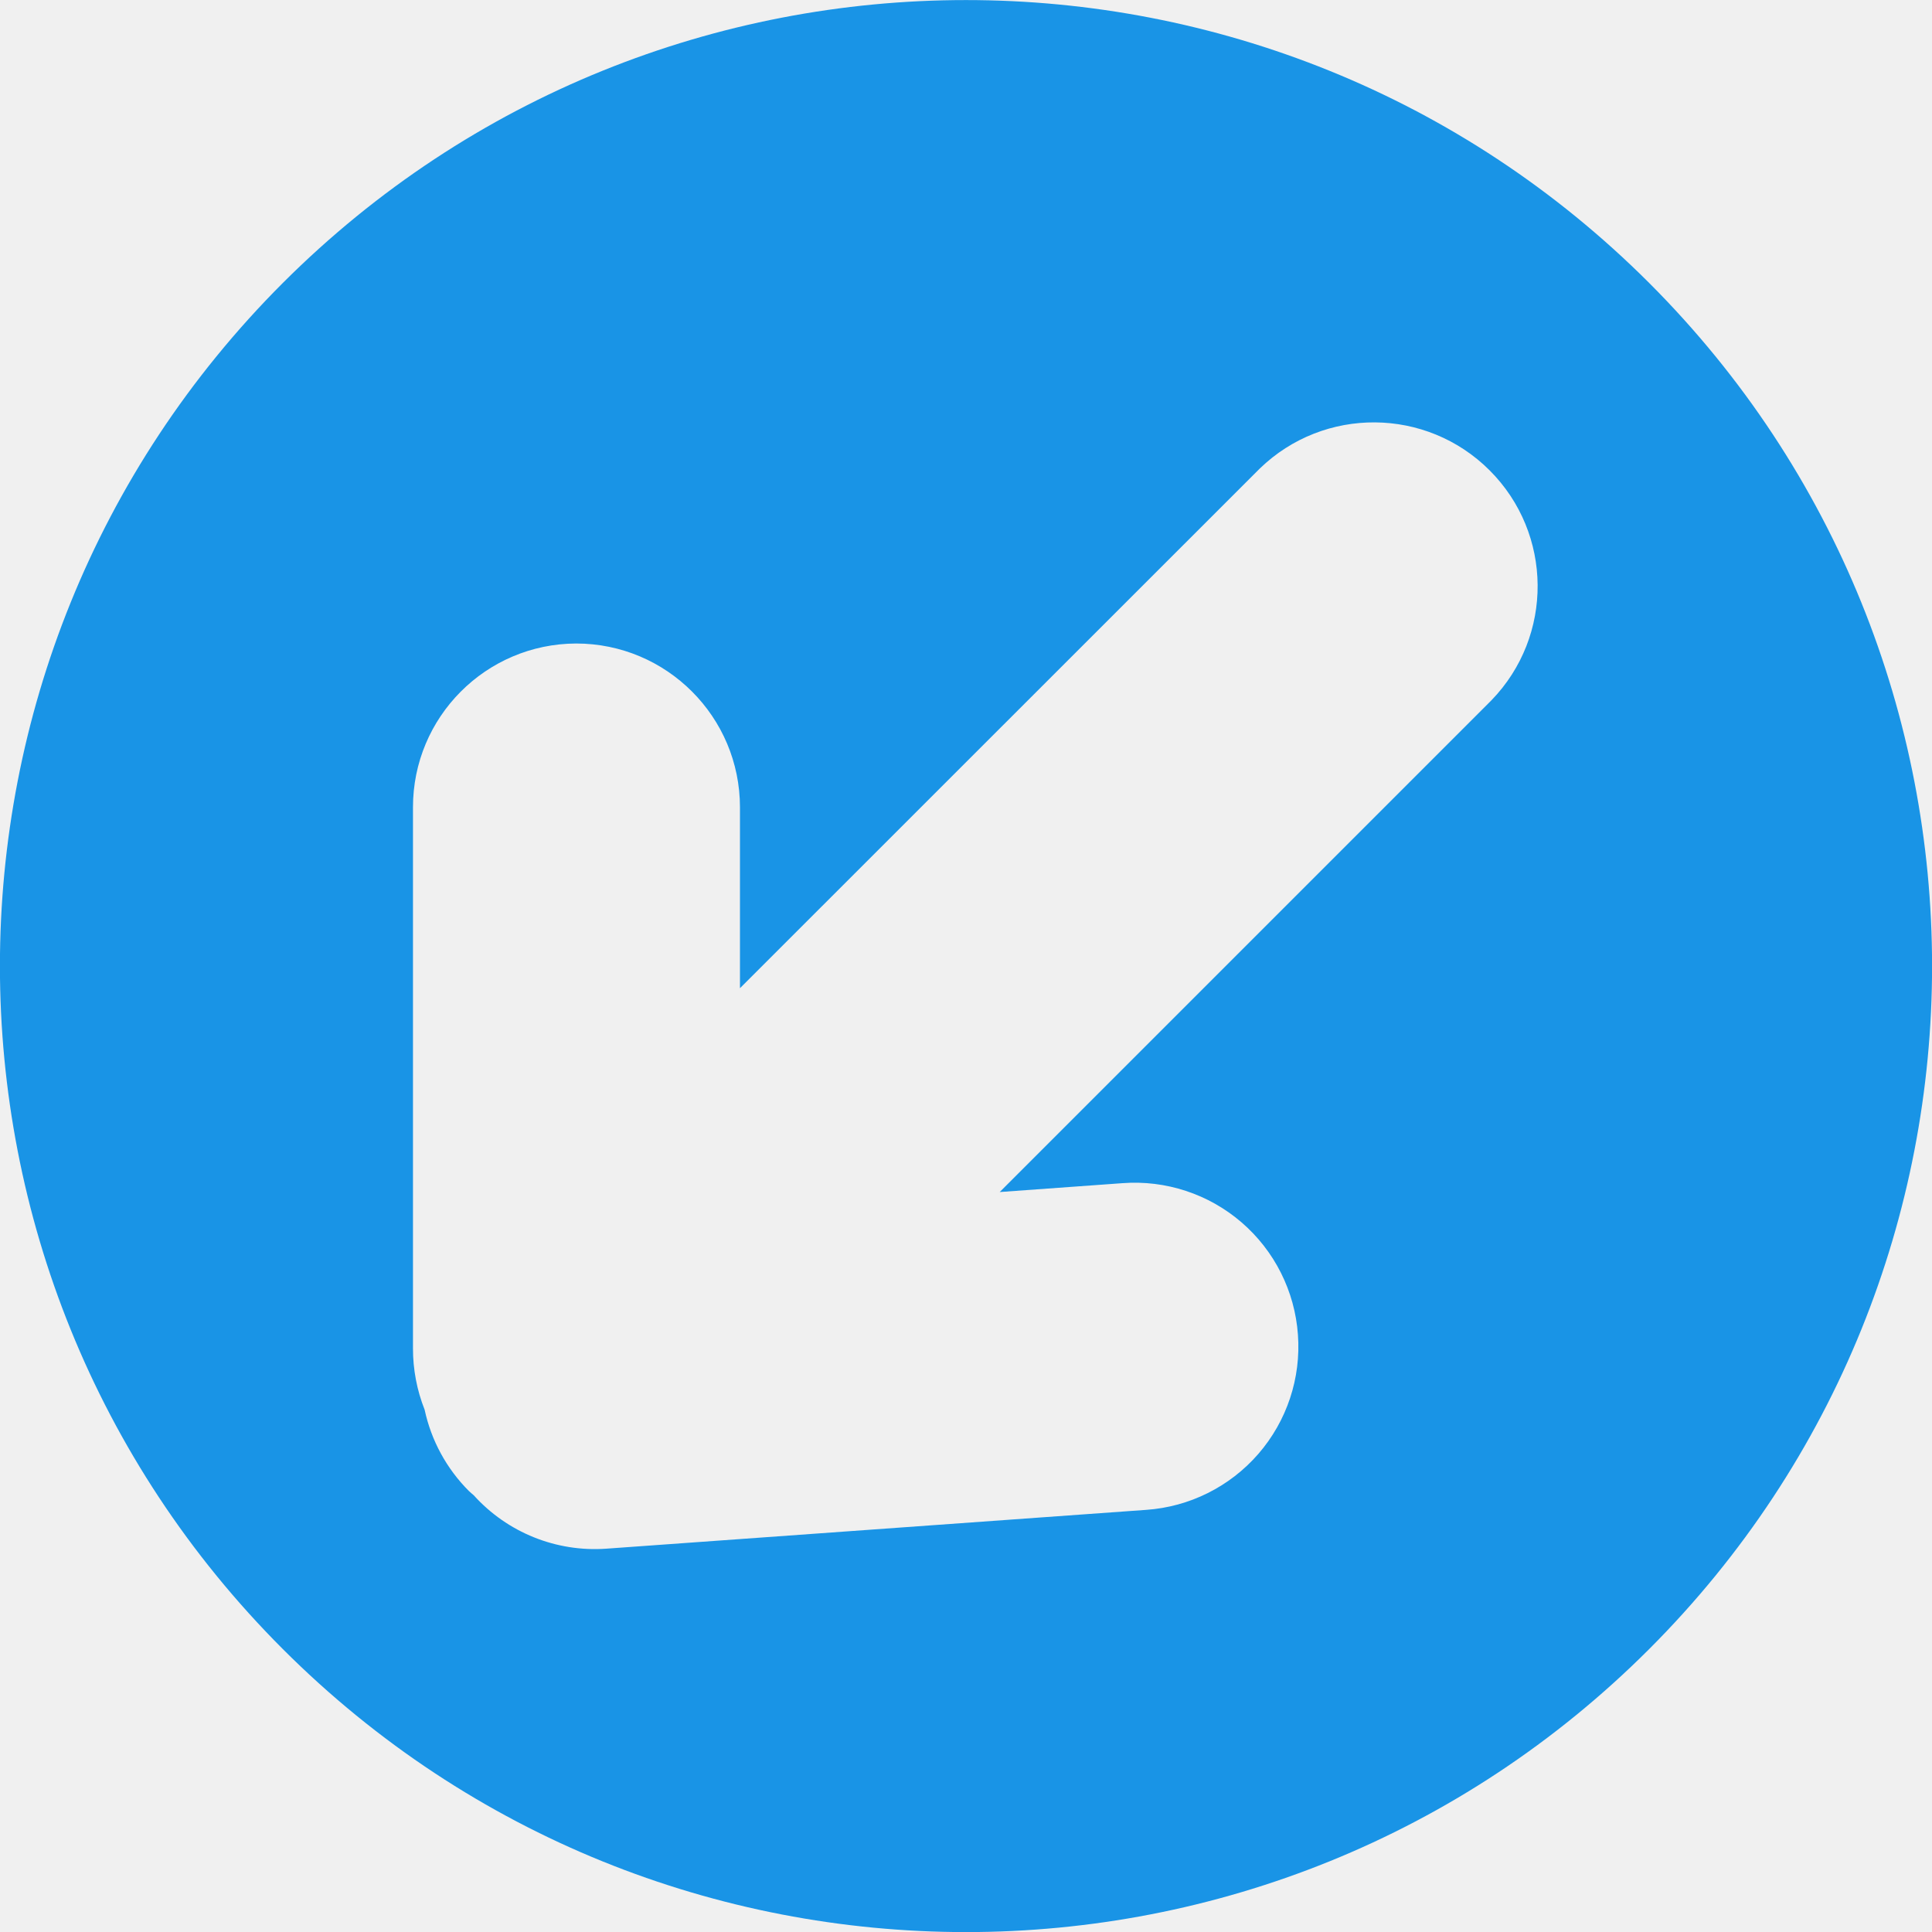
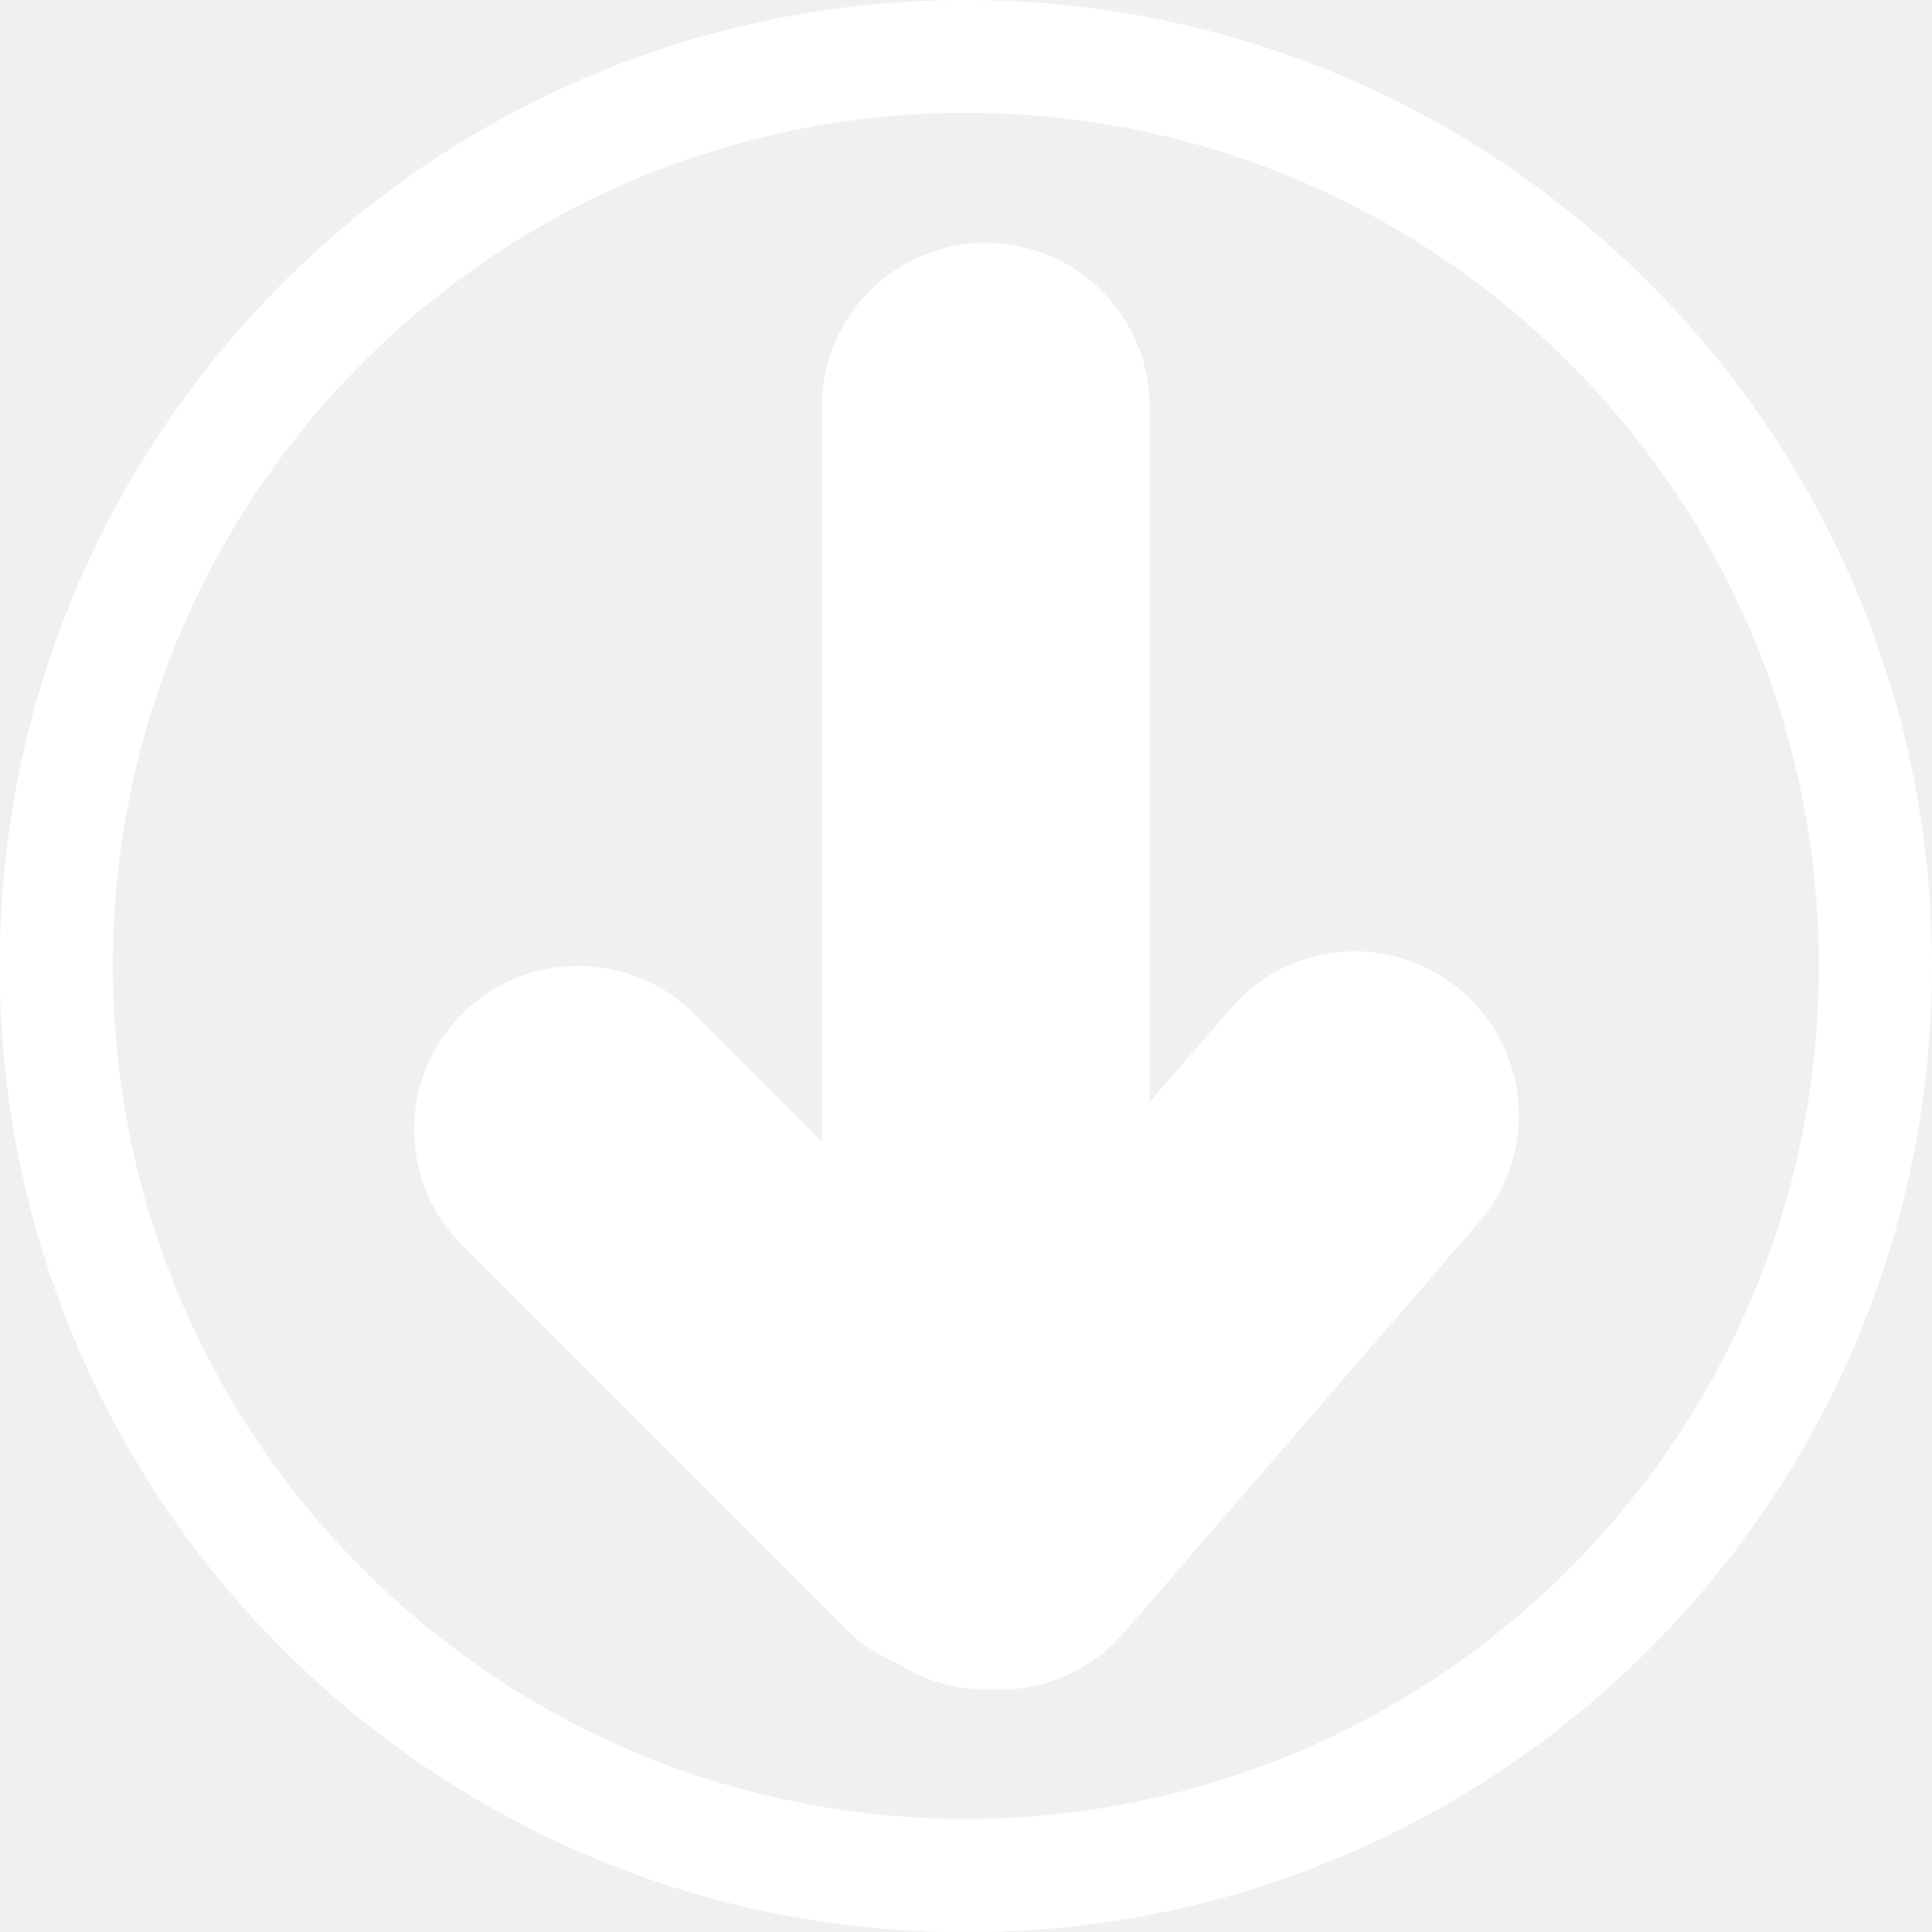
- <svg xmlns="http://www.w3.org/2000/svg" viewBox="0 0 130.99 130.99">
-   <g class="edit" fill="#1994E6">
-     <path class="cls-1" d="M19.18,19.18a65.5,65.5,0,1,0,92.63,0A65.52,65.52,0,0,0,19.18,19.18Zm81.94,28.3L67.78,80.82l8.31-.6A11.09,11.09,0,0,1,88,90.49h0A11.09,11.09,0,0,1,77.7,102.37L41.12,105a11.05,11.05,0,0,1-9-3.62c-.11-.1-.23-.19-.33-.29a11.09,11.09,0,0,1-3-5.51A11.25,11.25,0,0,1,28,91.42V54.74A11.1,11.1,0,0,1,39.06,43.63h0A11.11,11.11,0,0,1,50.17,54.74V67L85.41,31.77a11.11,11.11,0,0,1,15.71,15.71Z" />
+ <svg xmlns="http://www.w3.org/2000/svg" viewBox="0 0 67.79 67.79">
+   <defs>
+     <style>.cls-1{fill:#fff;}</style>
+   </defs>
+   <g id="Capa_2" data-name="Capa 2">
+     <g id="Capa_1-2" data-name="Capa 1">
+       <path class="cls-1" d="M33.9,0A33.9,33.9,0,1,0,67.79,33.9,33.9,33.9,0,0,0,33.9,0Zm0,63.82A29.93,29.93,0,1,1,63.82,33.9,29.93,29.93,0,0,1,33.9,63.82Z" />
+       <path class="cls-1" d="M43.16,35.41l-2.82,3.26V14.27a5.75,5.75,0,1,0-11.5,0V40.06l-4.49-4.49a5.76,5.76,0,0,0-8.13,0h0a5.74,5.74,0,0,0,0,8.13L29.64,57.12a5.69,5.69,0,0,0,1.84,1.24,5.71,5.71,0,0,0,3.11.92h.23a5.73,5.73,0,0,0,4.62-2L51.86,42.93a5.75,5.75,0,1,0-8.7-7.52Z" />
+     </g>
  </g>
</svg>
